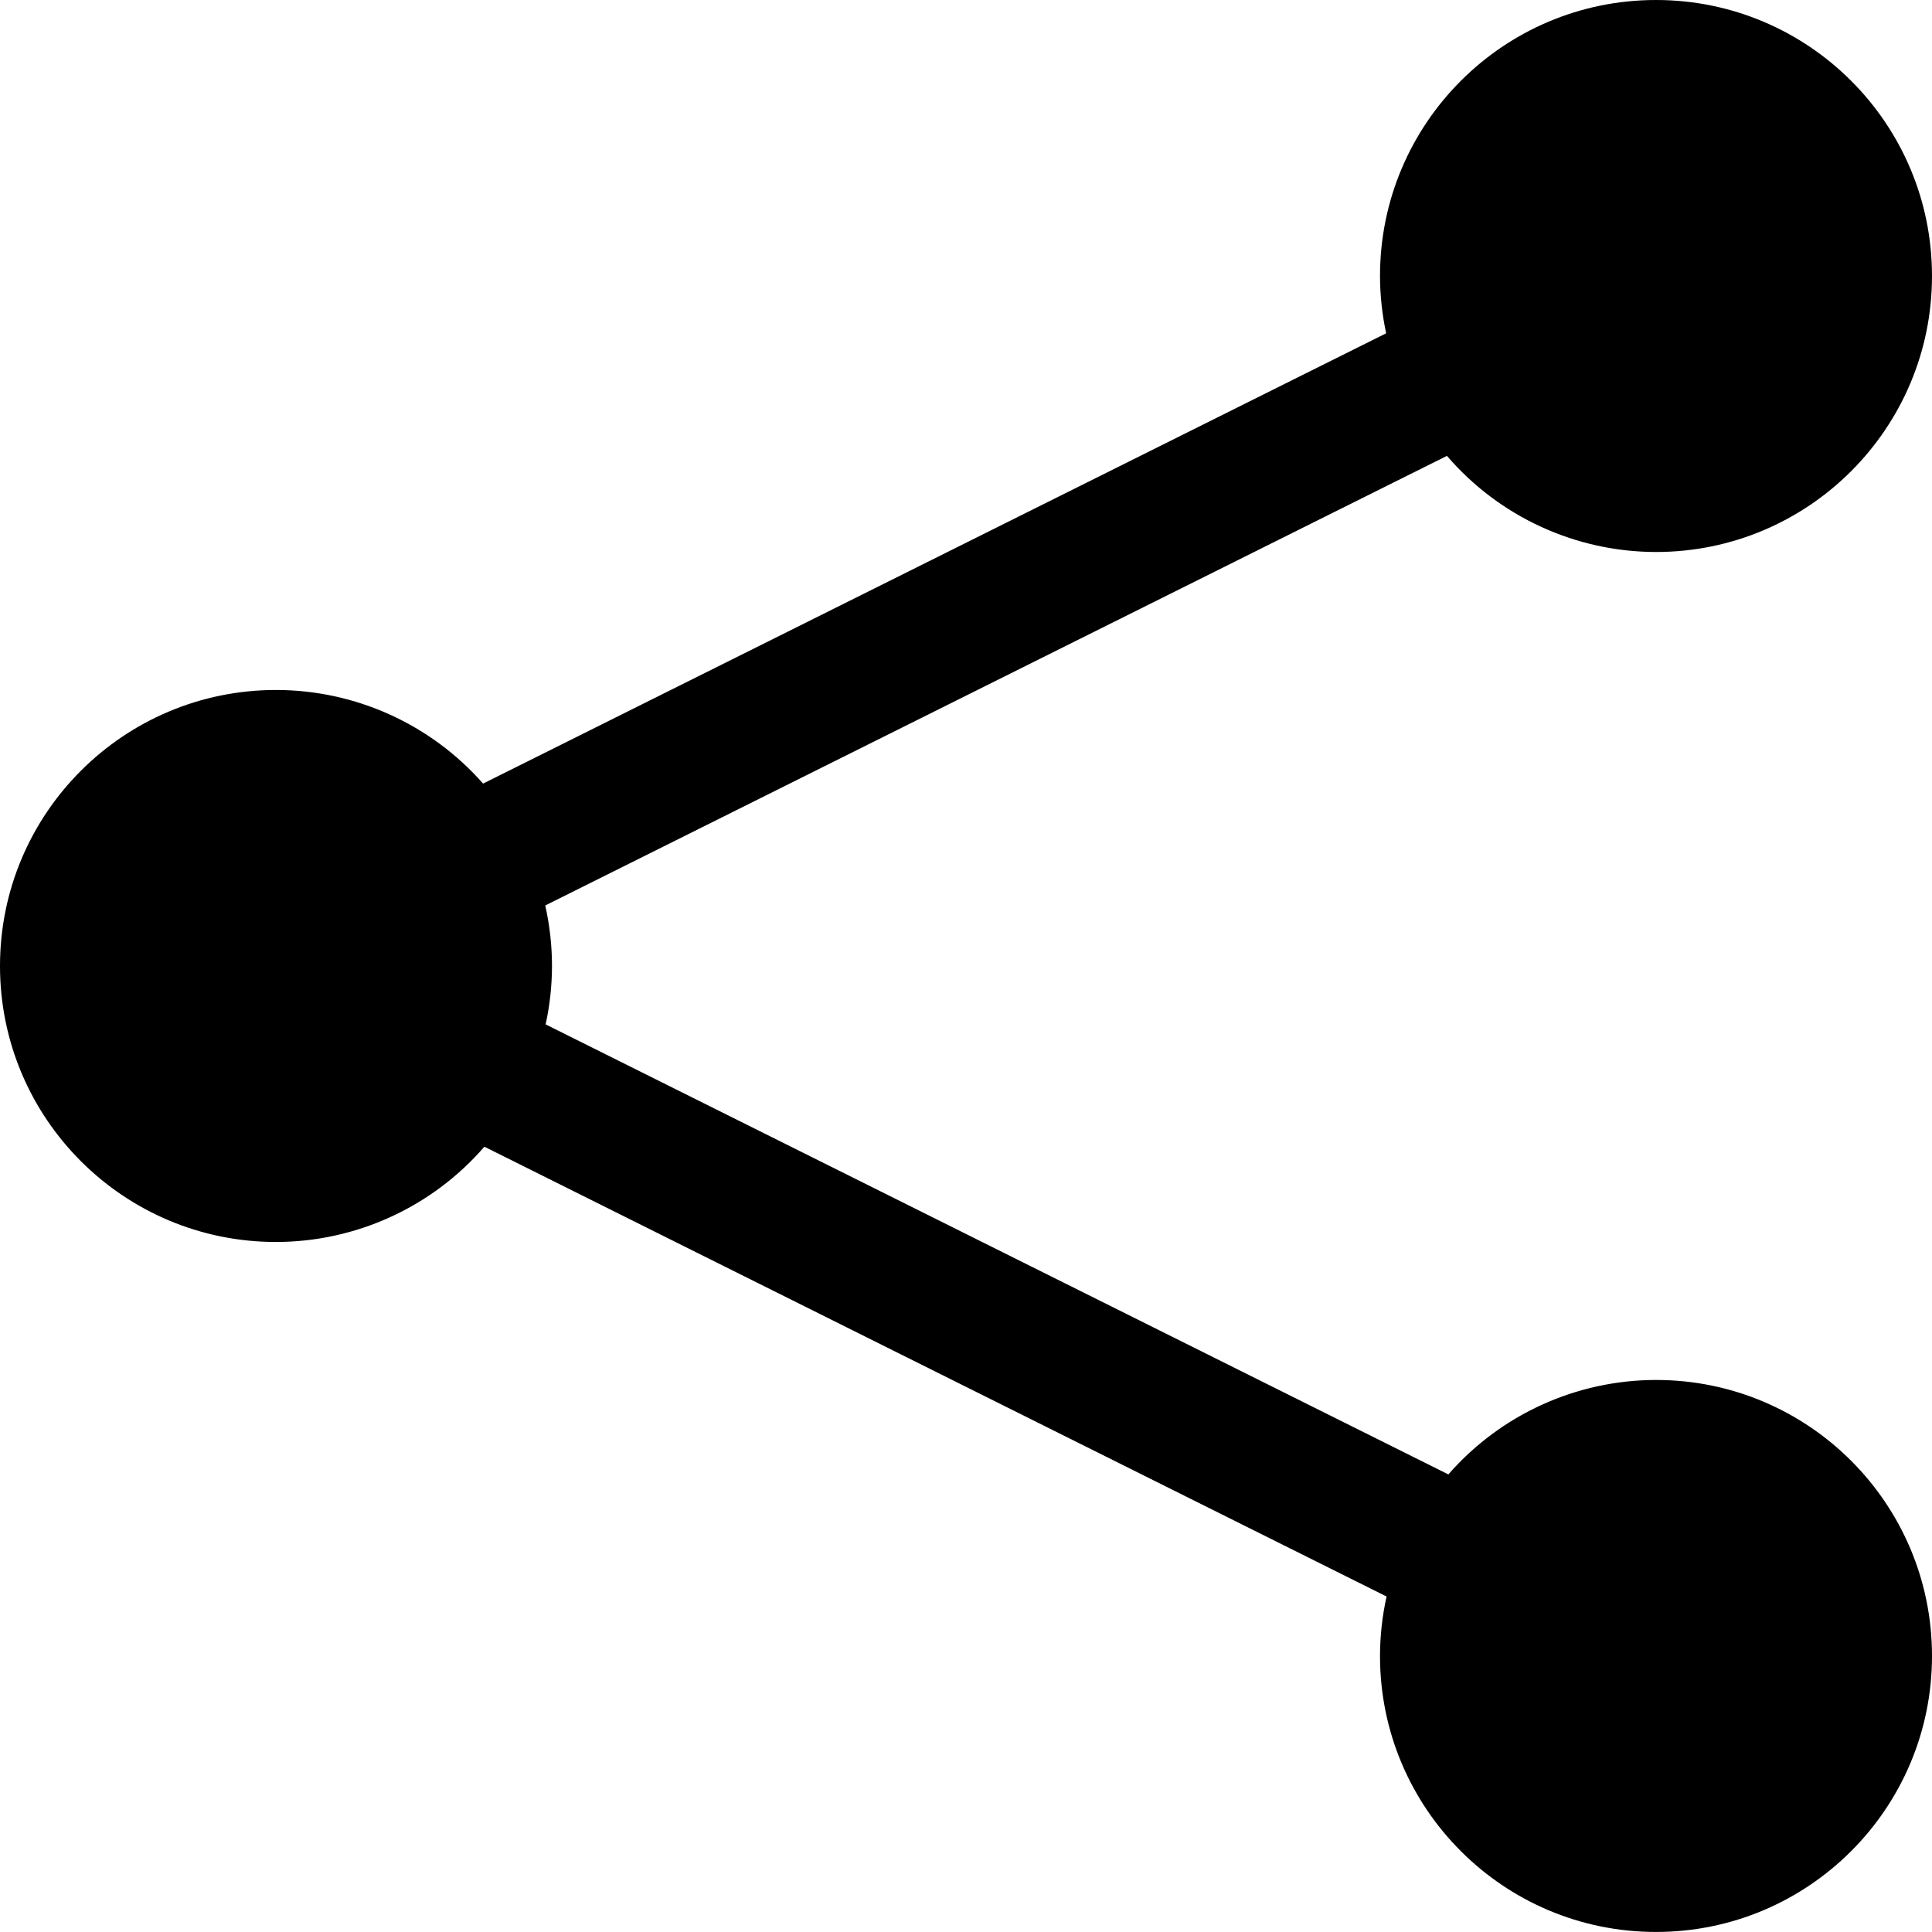
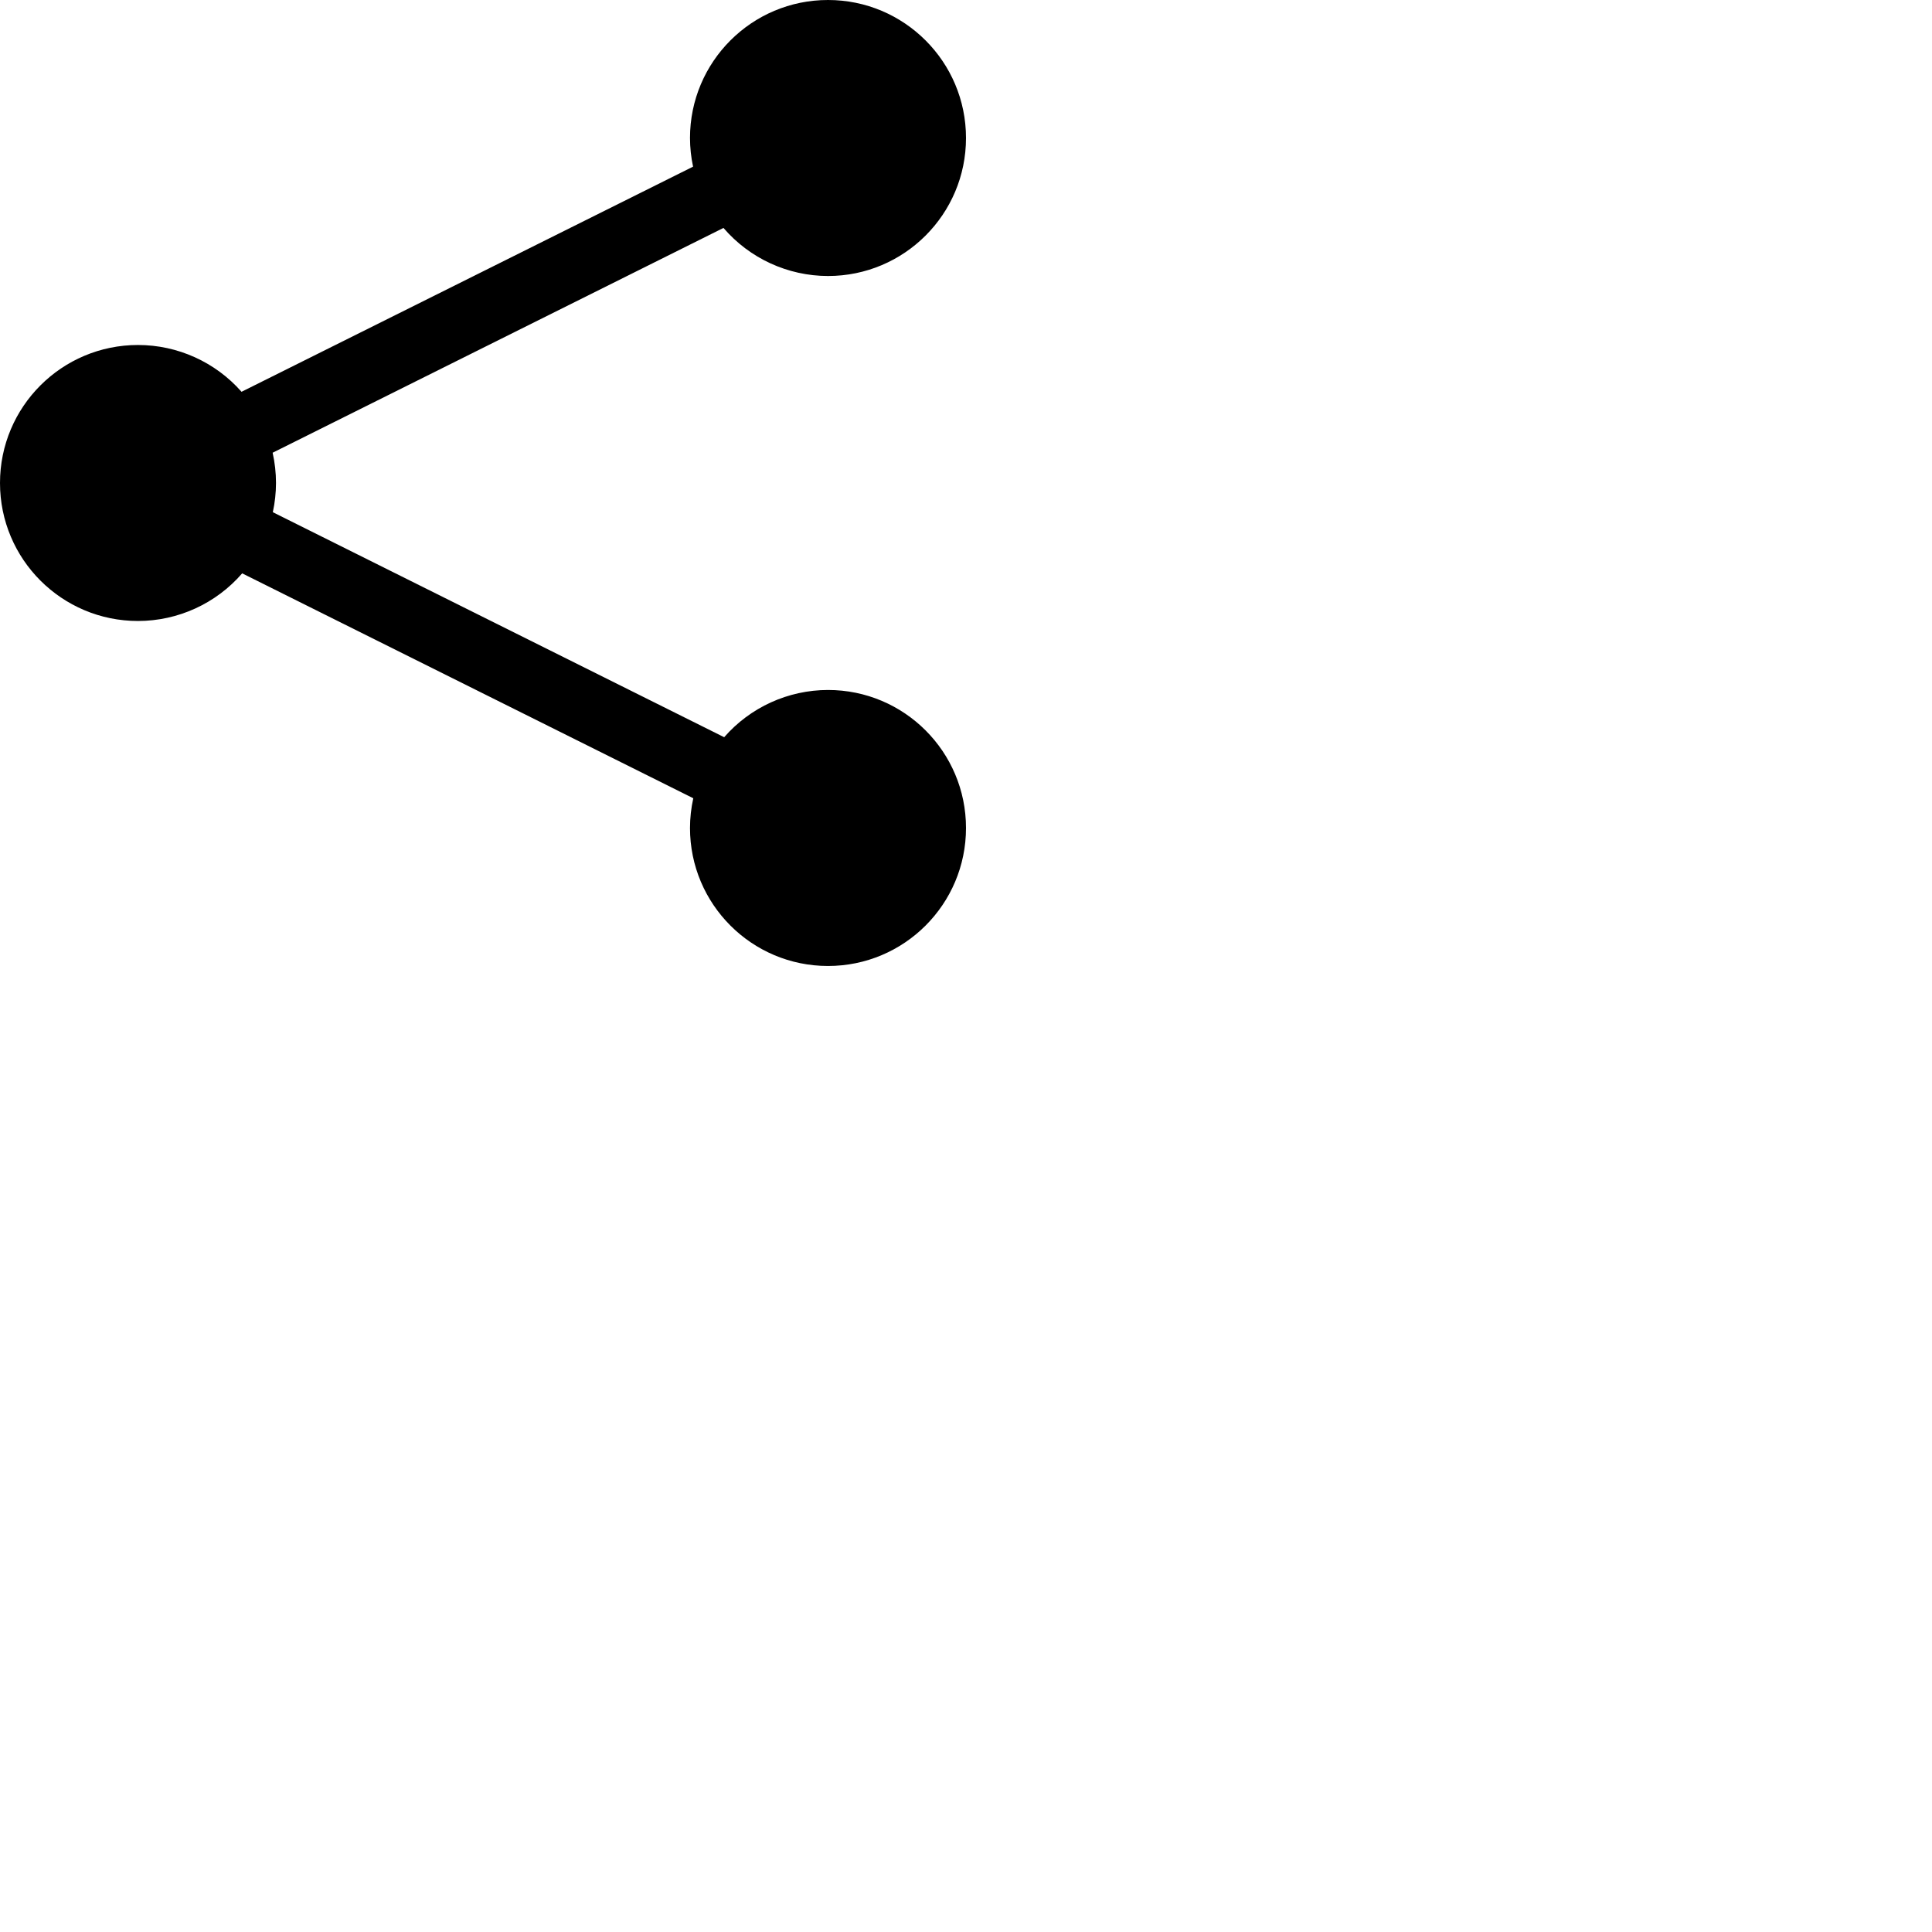
- <svg width="45px" height="45px">
+ <svg width="45px" height="45px" style="transform: scale(0.5)">
  <path d="m 38.571,0 a 6.428,6.428 0 0 0 -6.428,6.428 6.428,6.428 0 0 0 0.143,1.335 L 11.252,18.251 A 6.428,6.428 0 0 0 6.429,16.071 6.428,6.428 0 0 0 0,22.499 6.428,6.428 0 0 0 6.429,28.928 6.428,6.428 0 0 0 11.282,26.709 l 21.014,10.477 A 6.428,6.428 0 0 0 32.143,38.571 6.428,6.428 0 0 0 38.571,44.999 6.428,6.428 0 0 0 45,38.571 6.428,6.428 0 0 0 38.571,32.142 6.428,6.428 0 0 0 33.735,34.342 L 12.709,23.86 A 6.428,6.428 0 0 0 12.857,22.499 6.428,6.428 0 0 0 12.7,21.09 L 33.702,10.618 A 6.428,6.428 0 0 0 38.571,12.857 6.428,6.428 0 0 0 45,6.428 6.428,6.428 0 0 0 38.571,0" style="stroke-width:1.607" />
</svg>
